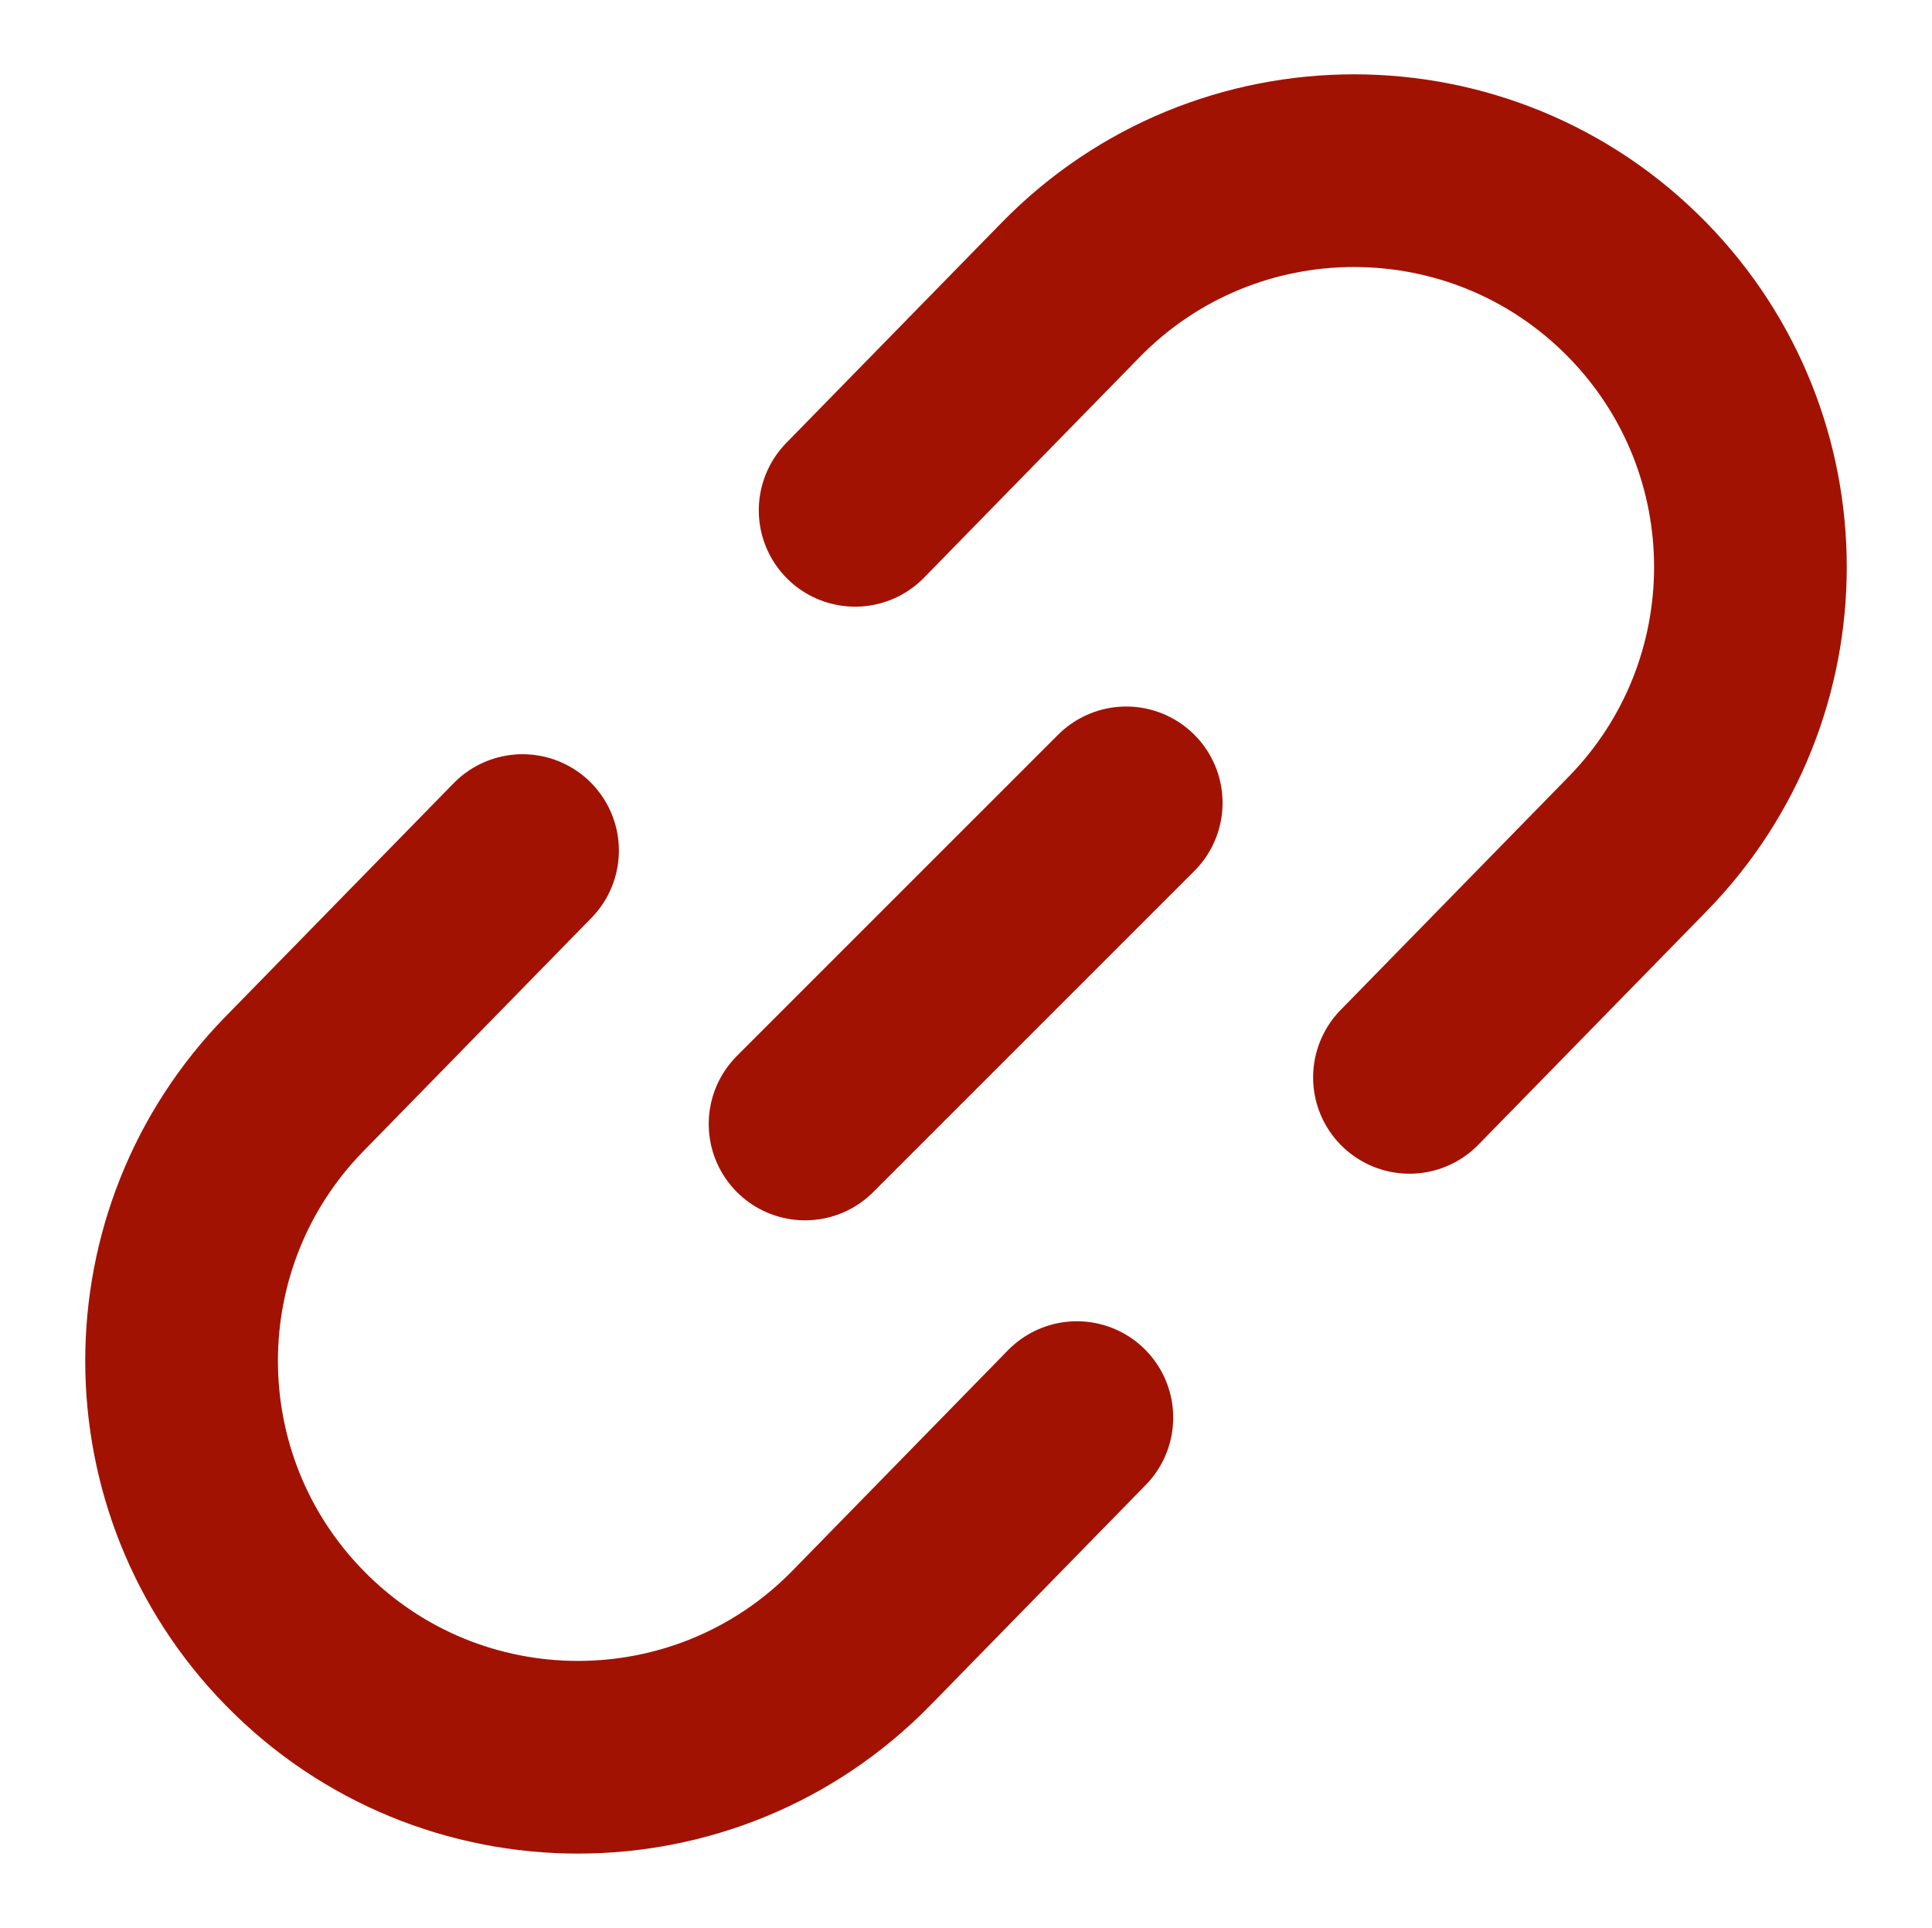
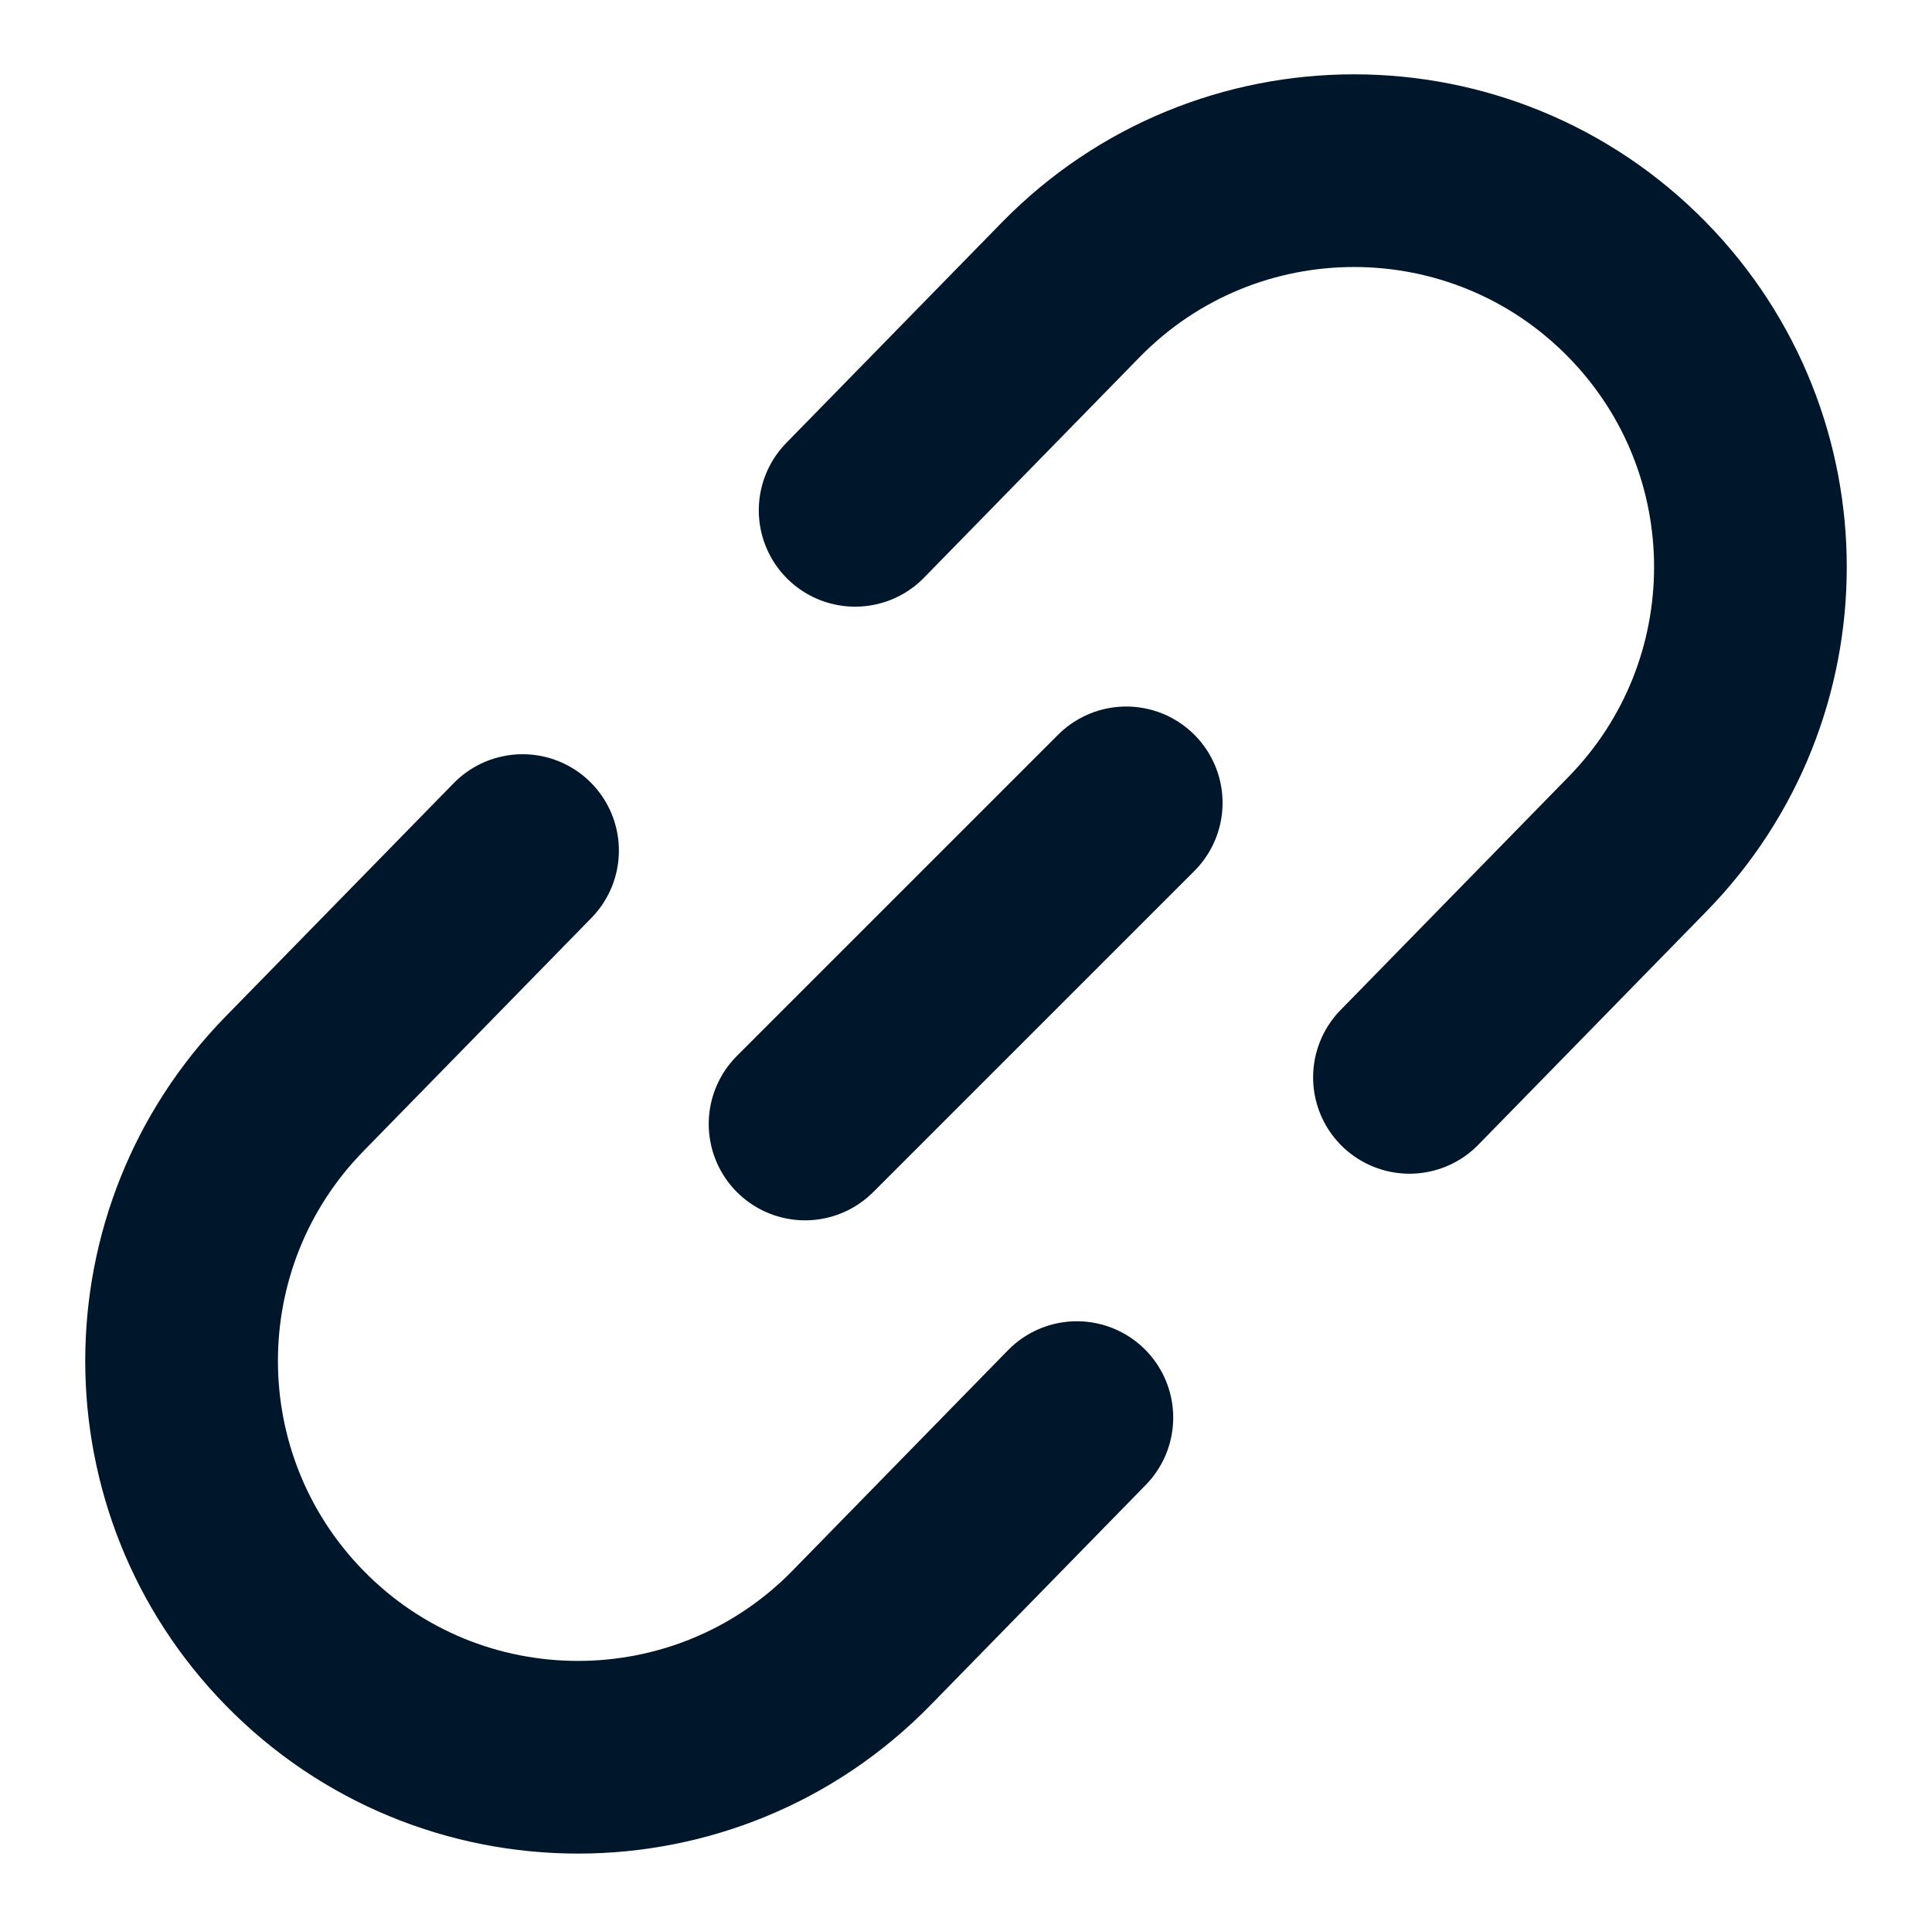
<svg xmlns="http://www.w3.org/2000/svg" width="490" height="489" viewBox="0 0 490 489" fill="none">
-   <path d="M285.636 203.638L204.184 285.09" stroke="#A21203" stroke-width="48.871" stroke-linecap="round" stroke-linejoin="round" />
-   <path d="M357.471 273.265L415.305 214.099C453.494 175.031 453.494 112.616 415.305 73.548V73.548C375.867 33.202 310.957 33.202 271.519 73.548L216.882 129.441M132.529 215.735L74.695 274.901C36.506 313.969 36.506 376.384 74.695 415.452V415.452C114.133 455.798 179.043 455.798 218.481 415.452L273.118 359.559" stroke="#A21203" stroke-width="48.871" stroke-linecap="round" />
+   <path d="M285.636 203.638L204.184 285.09" stroke="#00162a" stroke-width="48.871" stroke-linecap="round" stroke-linejoin="round" />
+   <path d="M357.471 273.265L415.305 214.099C453.494 175.031 453.494 112.616 415.305 73.548V73.548C375.867 33.202 310.957 33.202 271.519 73.548L216.882 129.441M132.529 215.735L74.695 274.901C36.506 313.969 36.506 376.384 74.695 415.452V415.452C114.133 455.798 179.043 455.798 218.481 415.452L273.118 359.559" stroke="#00162a" stroke-width="48.871" stroke-linecap="round" />
</svg>
